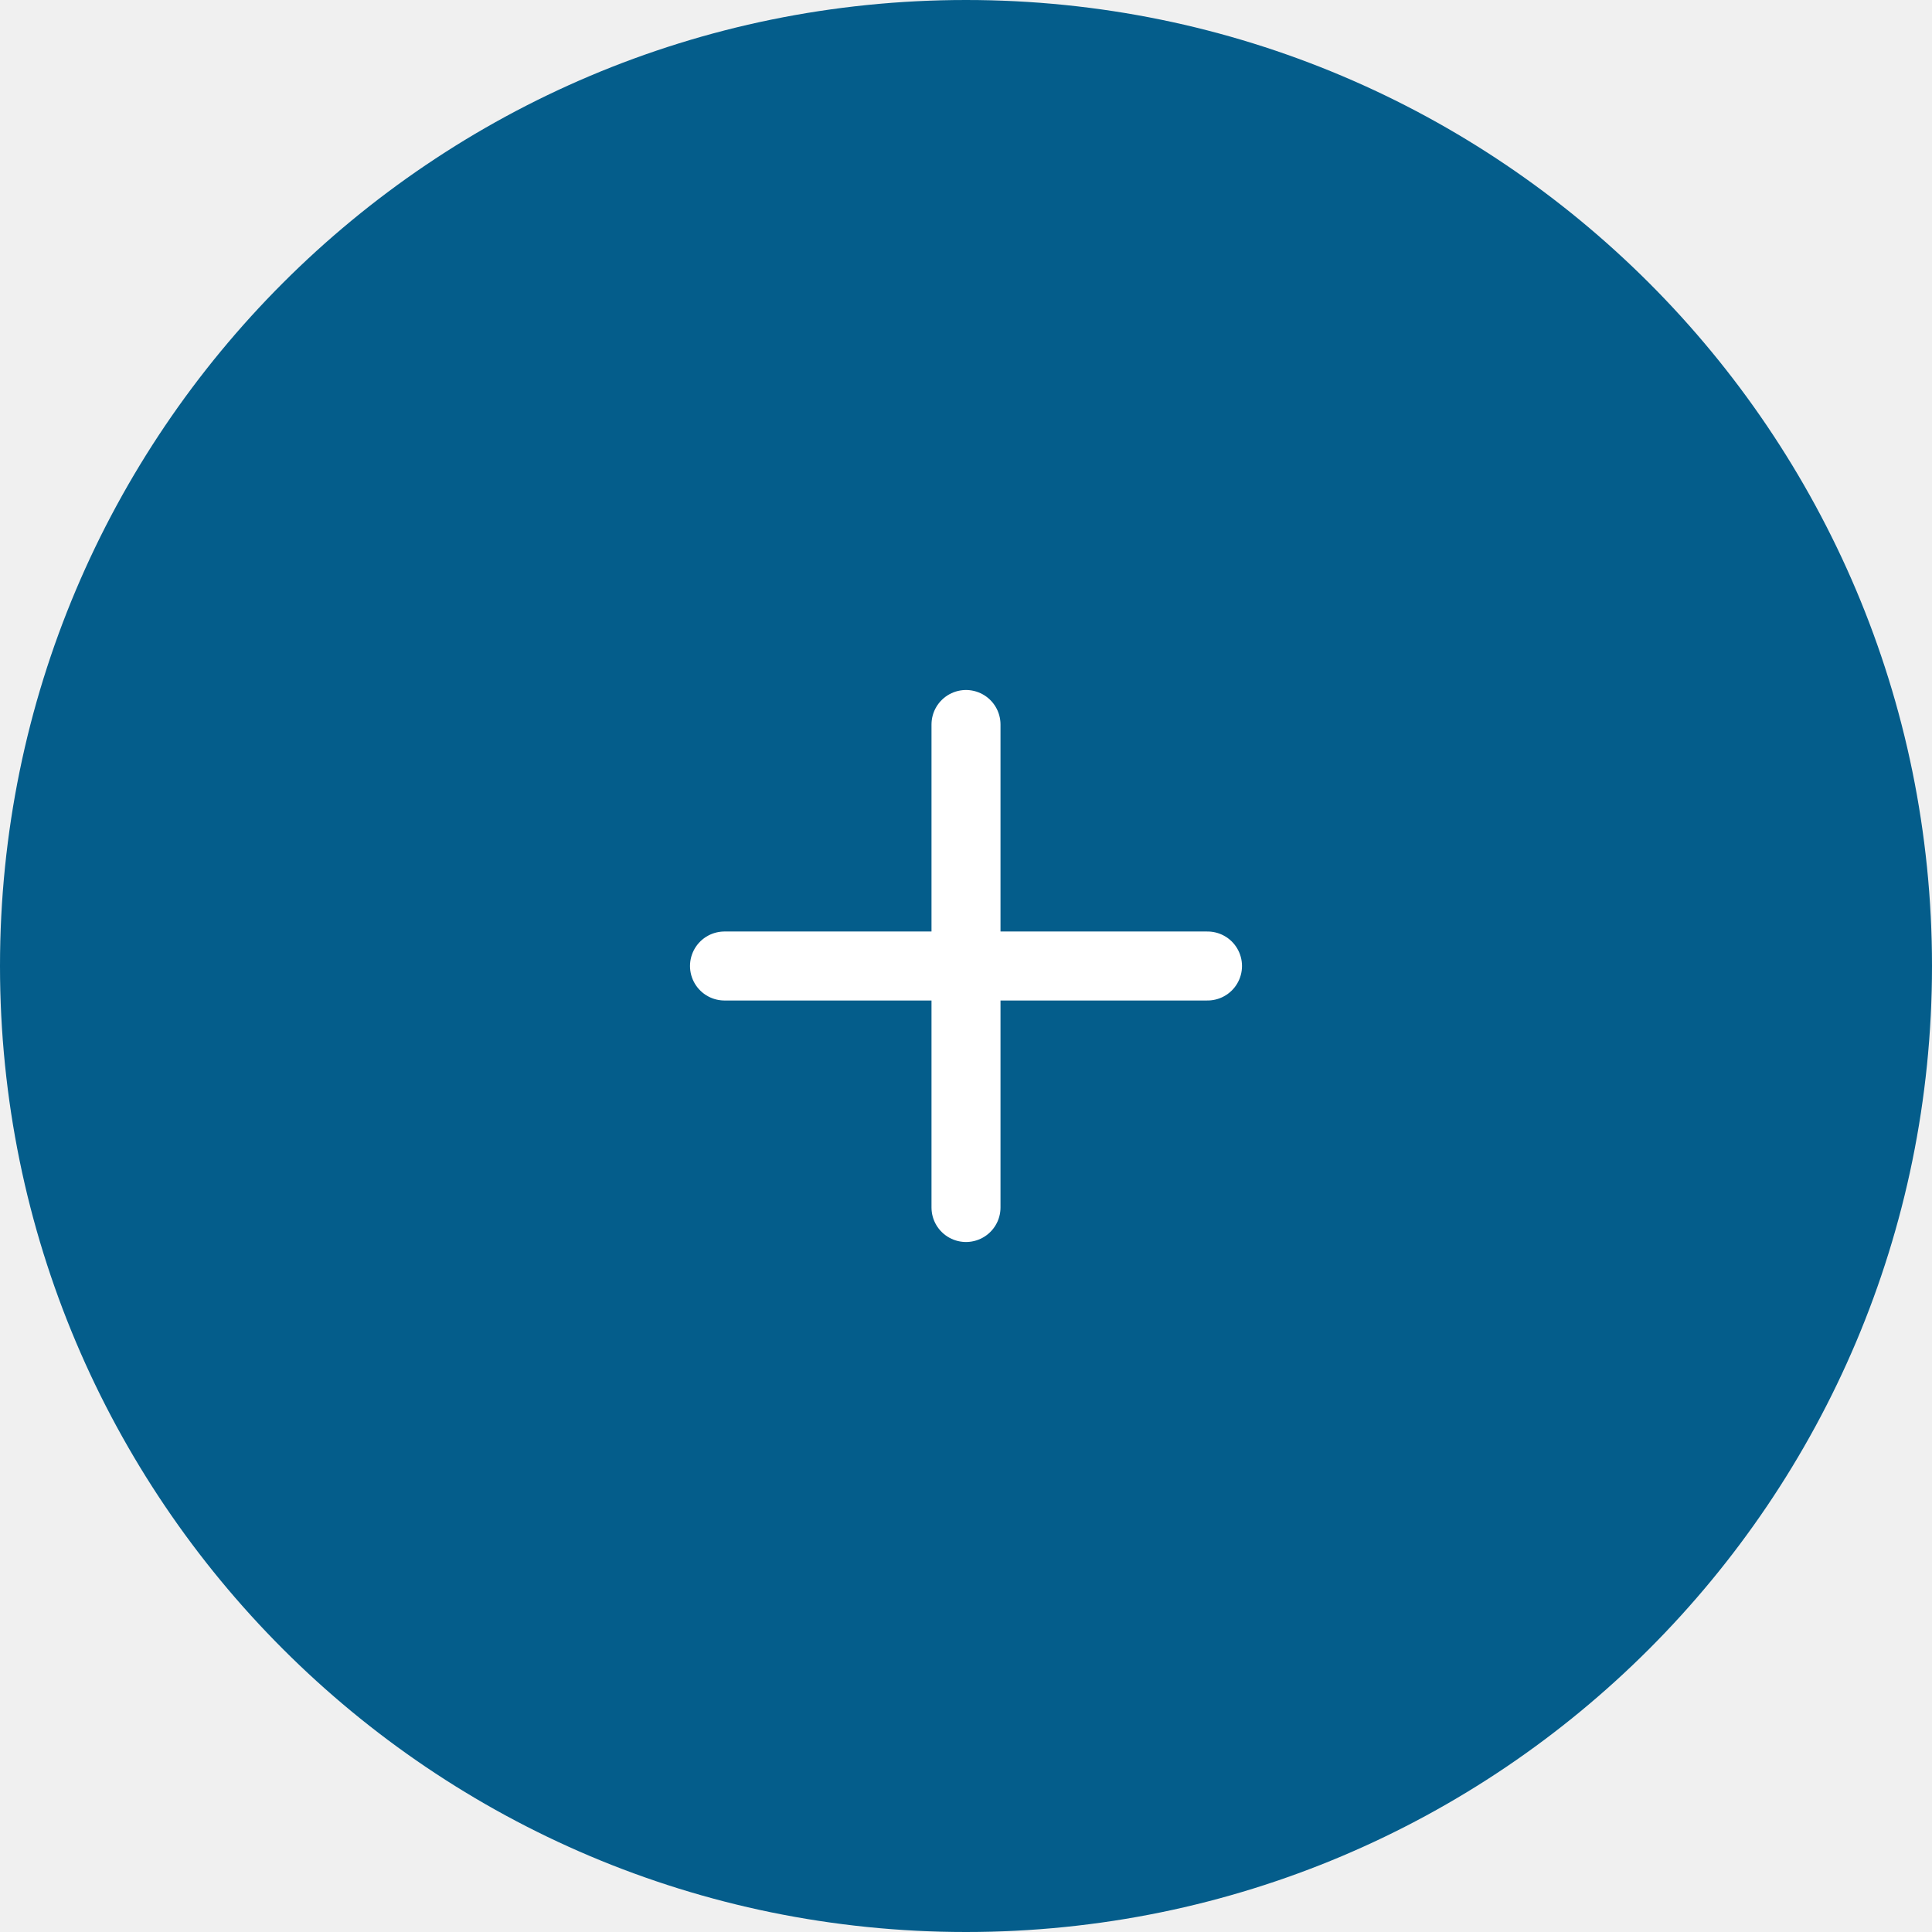
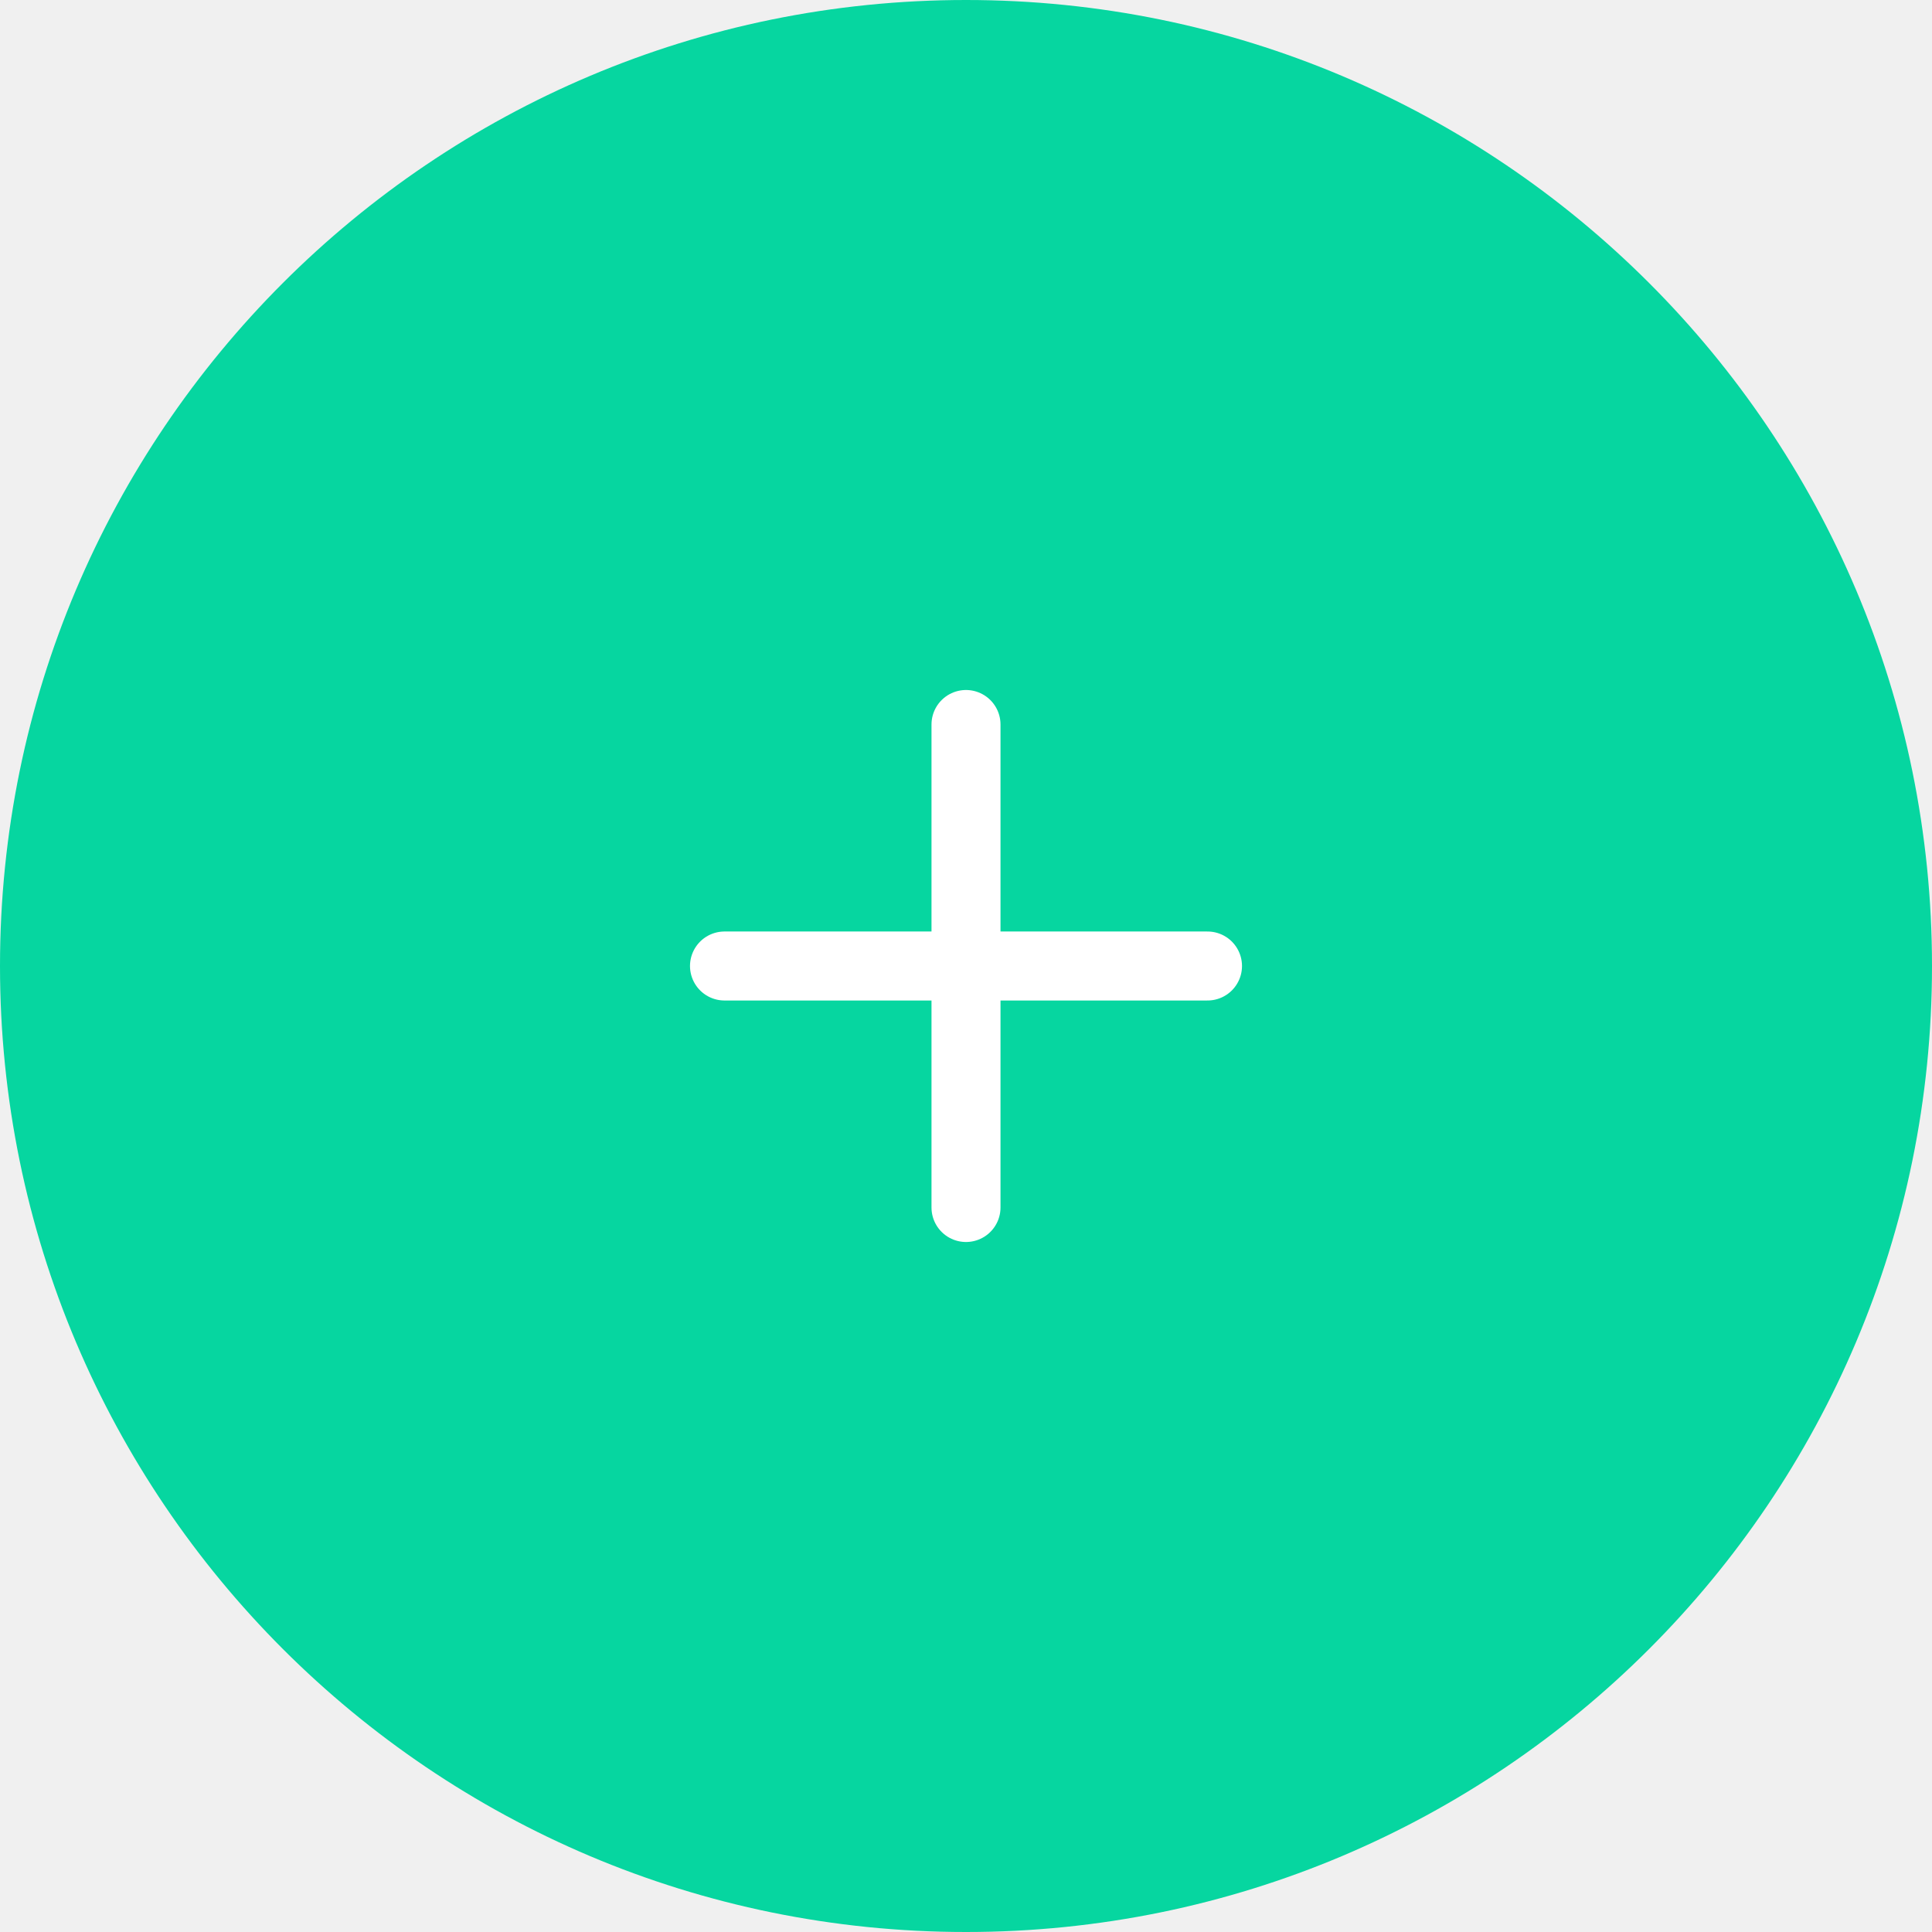
<svg xmlns="http://www.w3.org/2000/svg" width="56" height="56" viewBox="0 0 56 56" fill="none">
-   <circle cx="28" cy="28" r="28" fill="#045D8B" />
+   <circle cx="28" cy="28" r="28" fill="#06d6a0" />
  <path d="M28 21V35" stroke="white" stroke-width="2" stroke-linecap="round" stroke-linejoin="round" />
  <path d="M21 28H35" stroke="white" stroke-width="2" stroke-linecap="round" stroke-linejoin="round" />
</svg>
